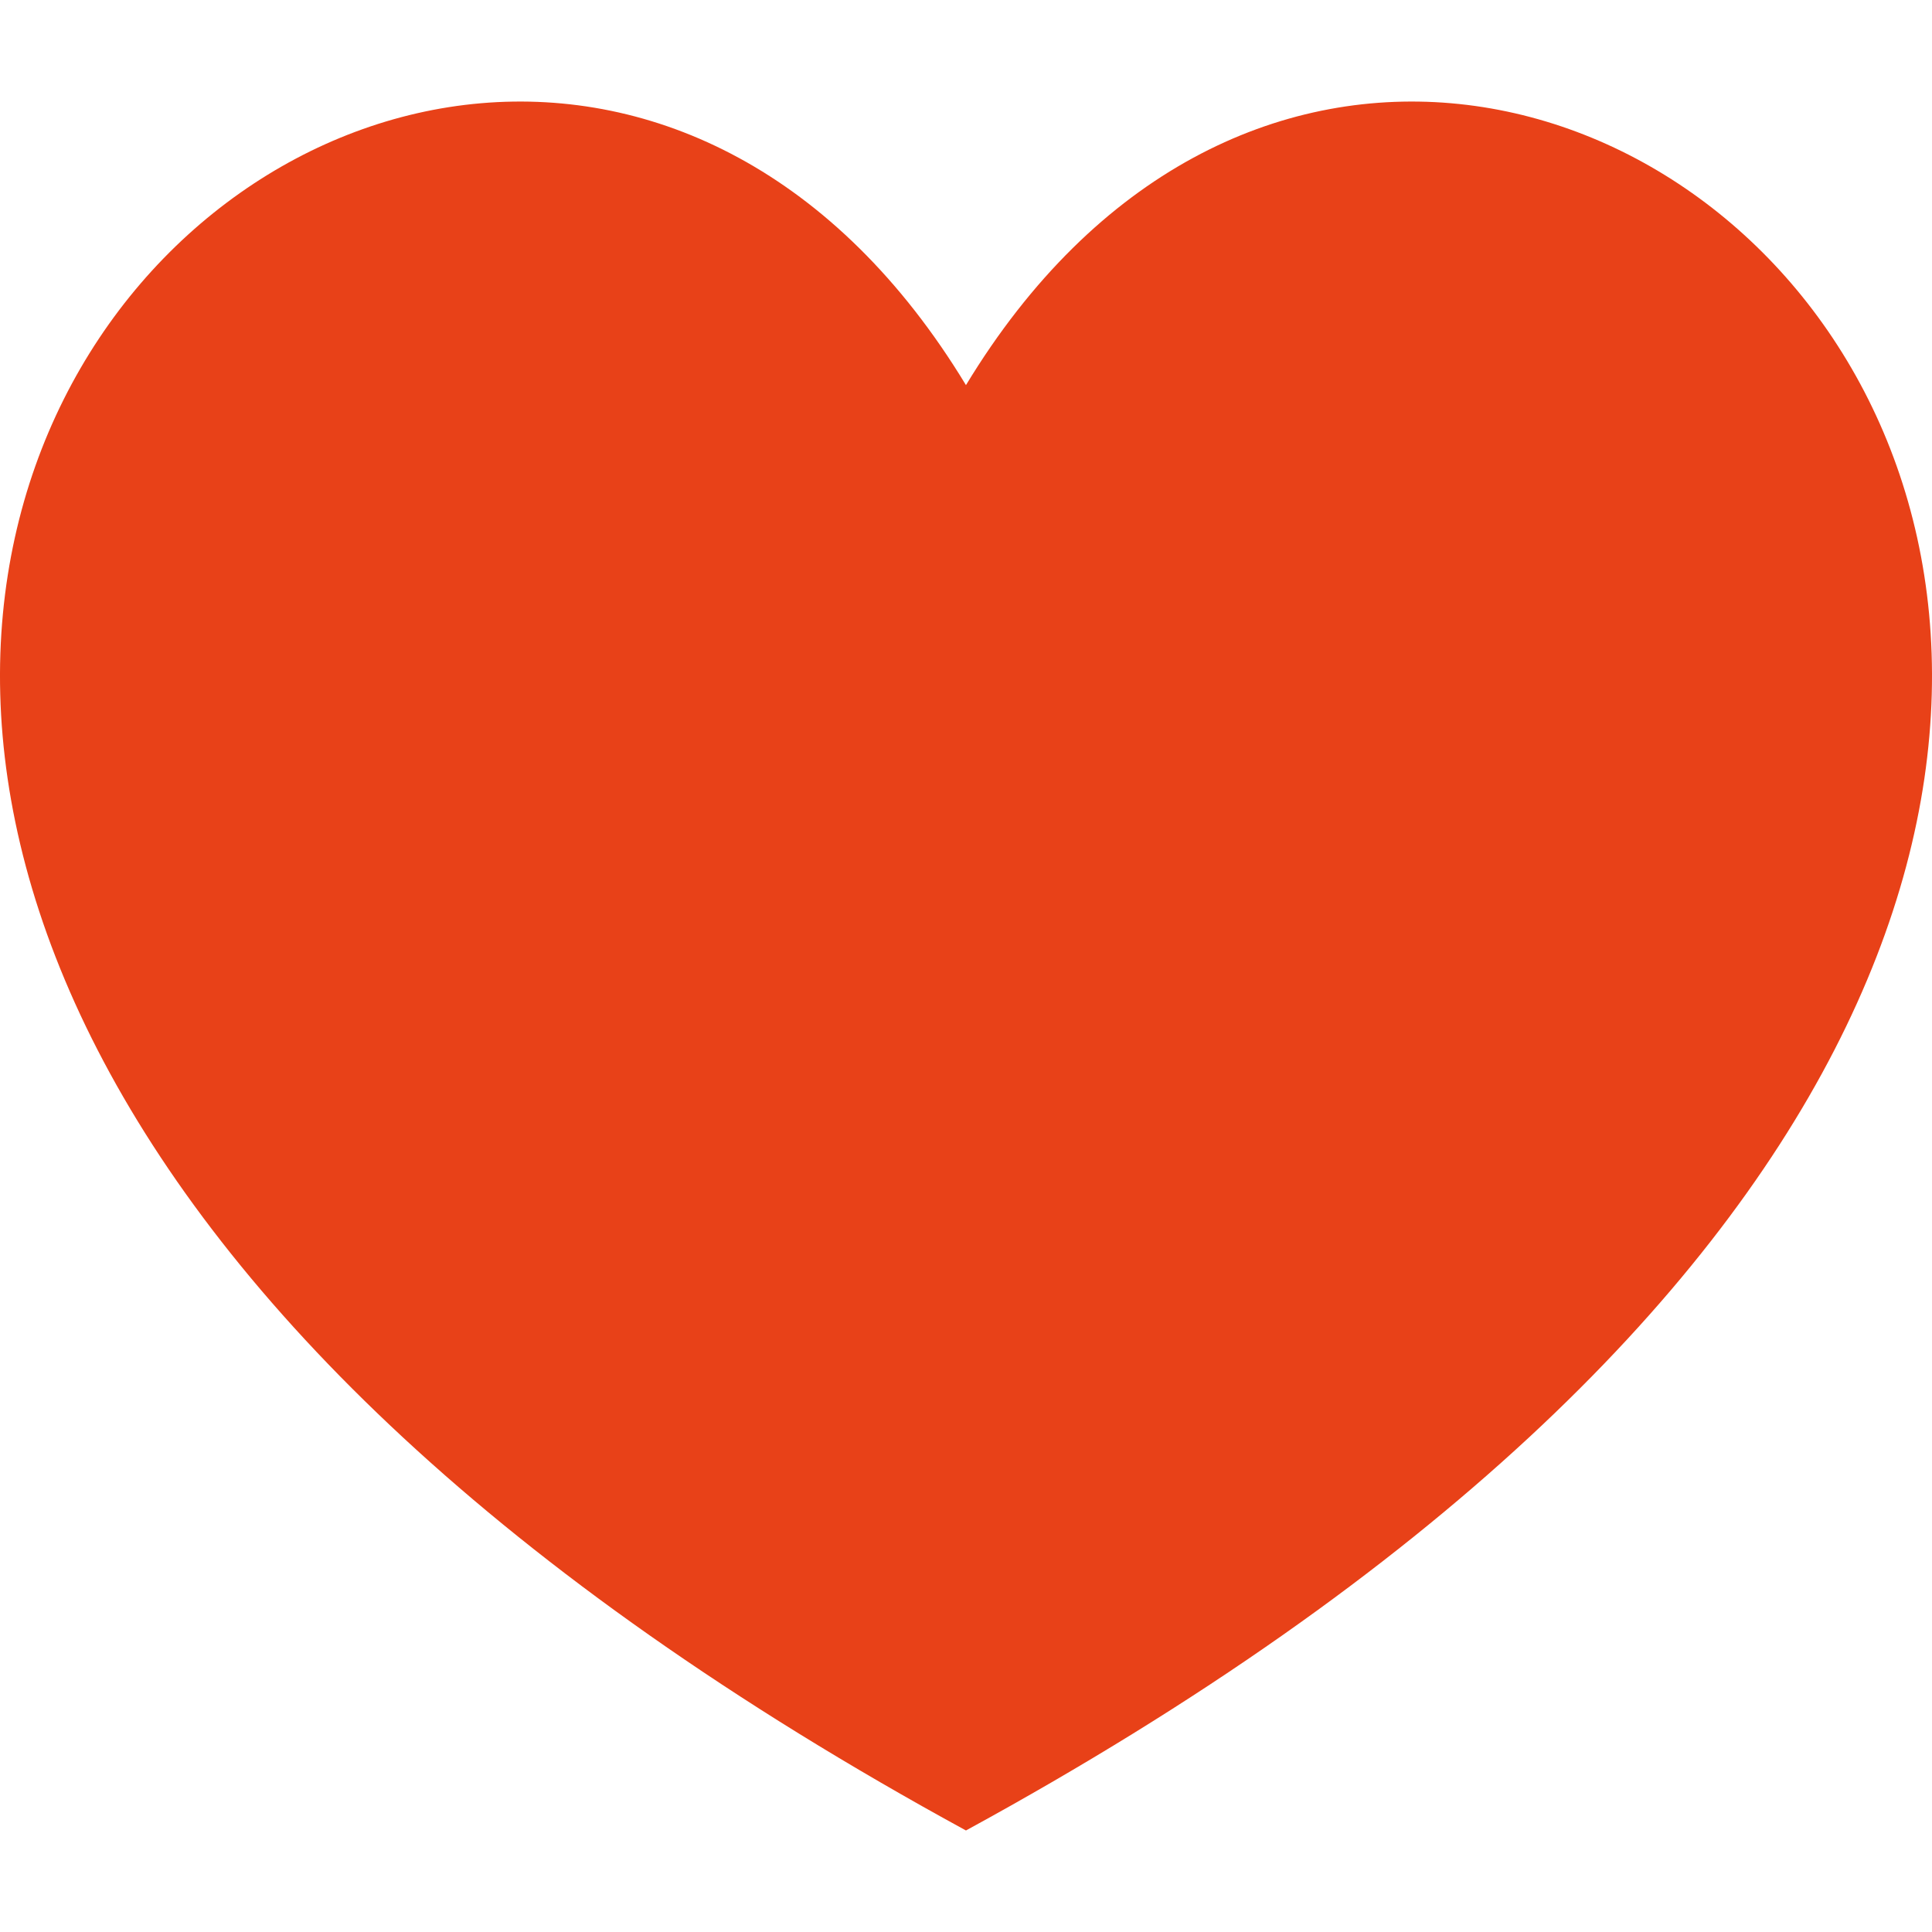
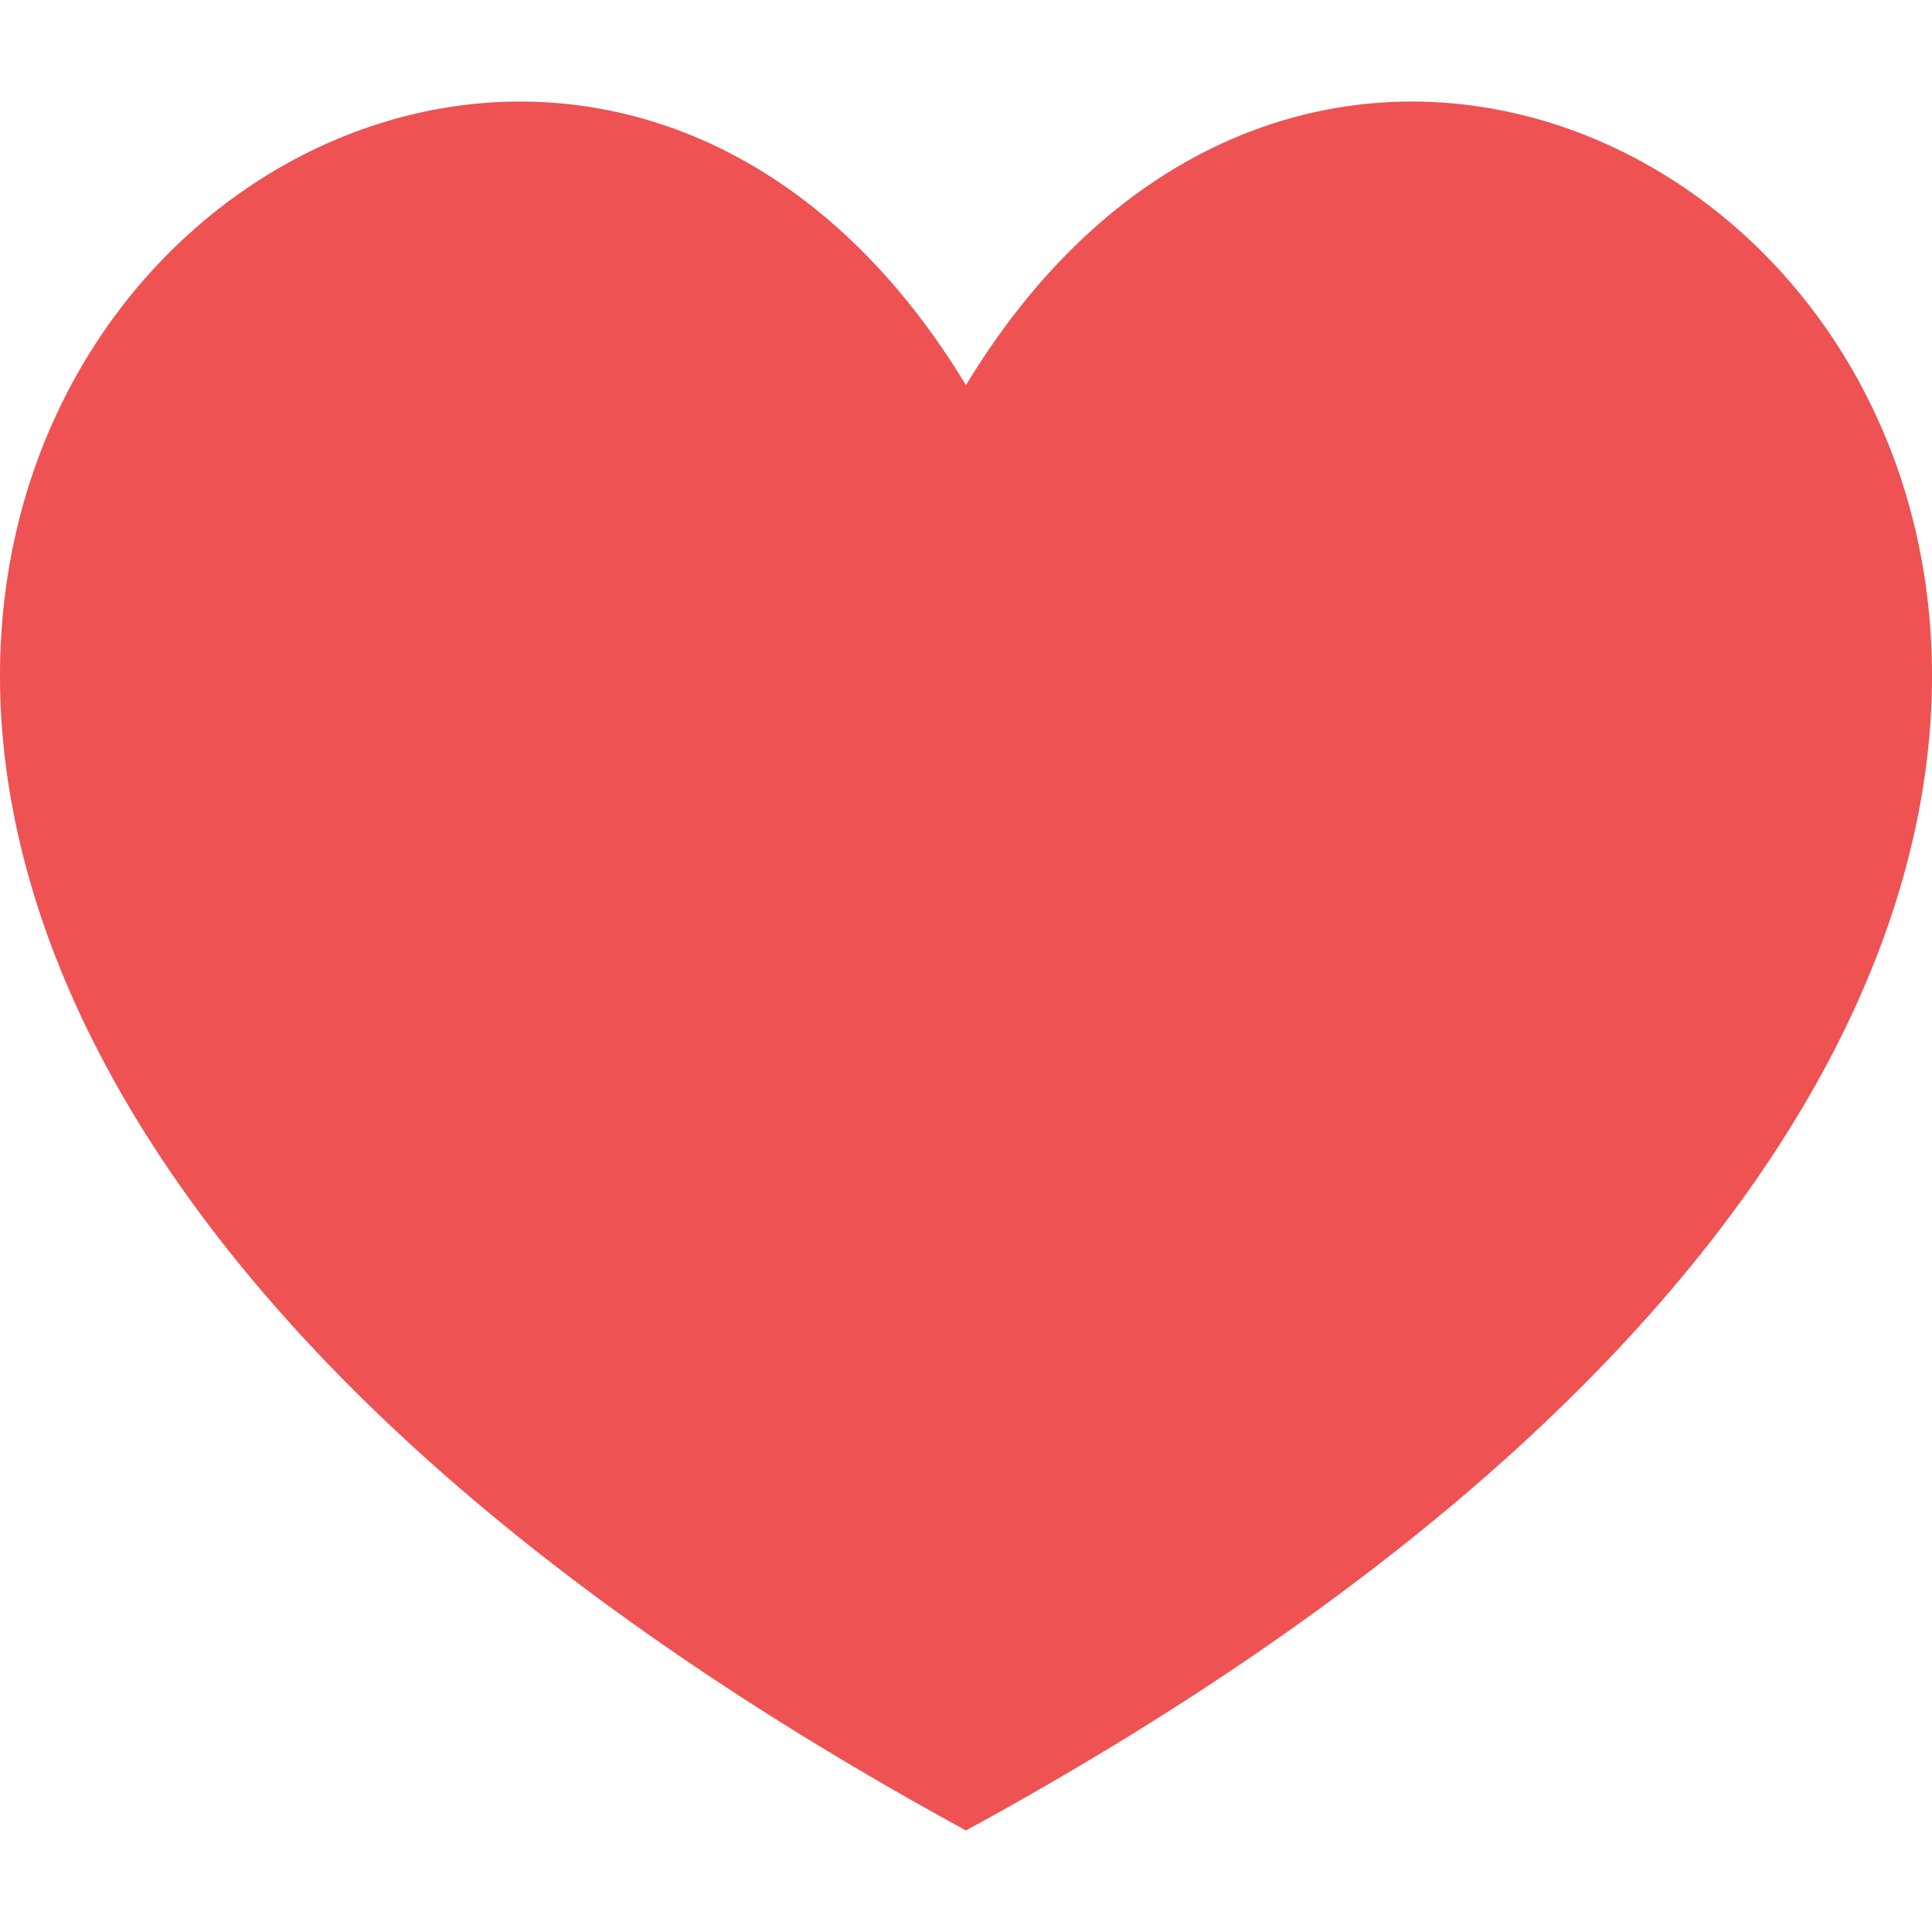
- <svg xmlns="http://www.w3.org/2000/svg" version="1.1" id="Capa_1" x="0px" y="0px" width="24" height="24" fill="#e84118" viewBox="0 0 23.217 23.217" style="enable-background:new 0 0 23.217 23.217;" xml:space="preserve">
+ <svg xmlns="http://www.w3.org/2000/svg" version="1.1" id="Capa_1" x="0px" y="0px" width="24" height="24" fill="#ee5253" viewBox="0 0 23.217 23.217" style="enable-background:new 0 0 23.217 23.217;" xml:space="preserve">
  <g>
    <g>
      <path d="M11.608,21.997c-22.647-12.354-6.268-27.713,0-17.369C17.877-5.716,34.257,9.643,11.608,21.997z" />
    </g>
  </g>
</svg>
